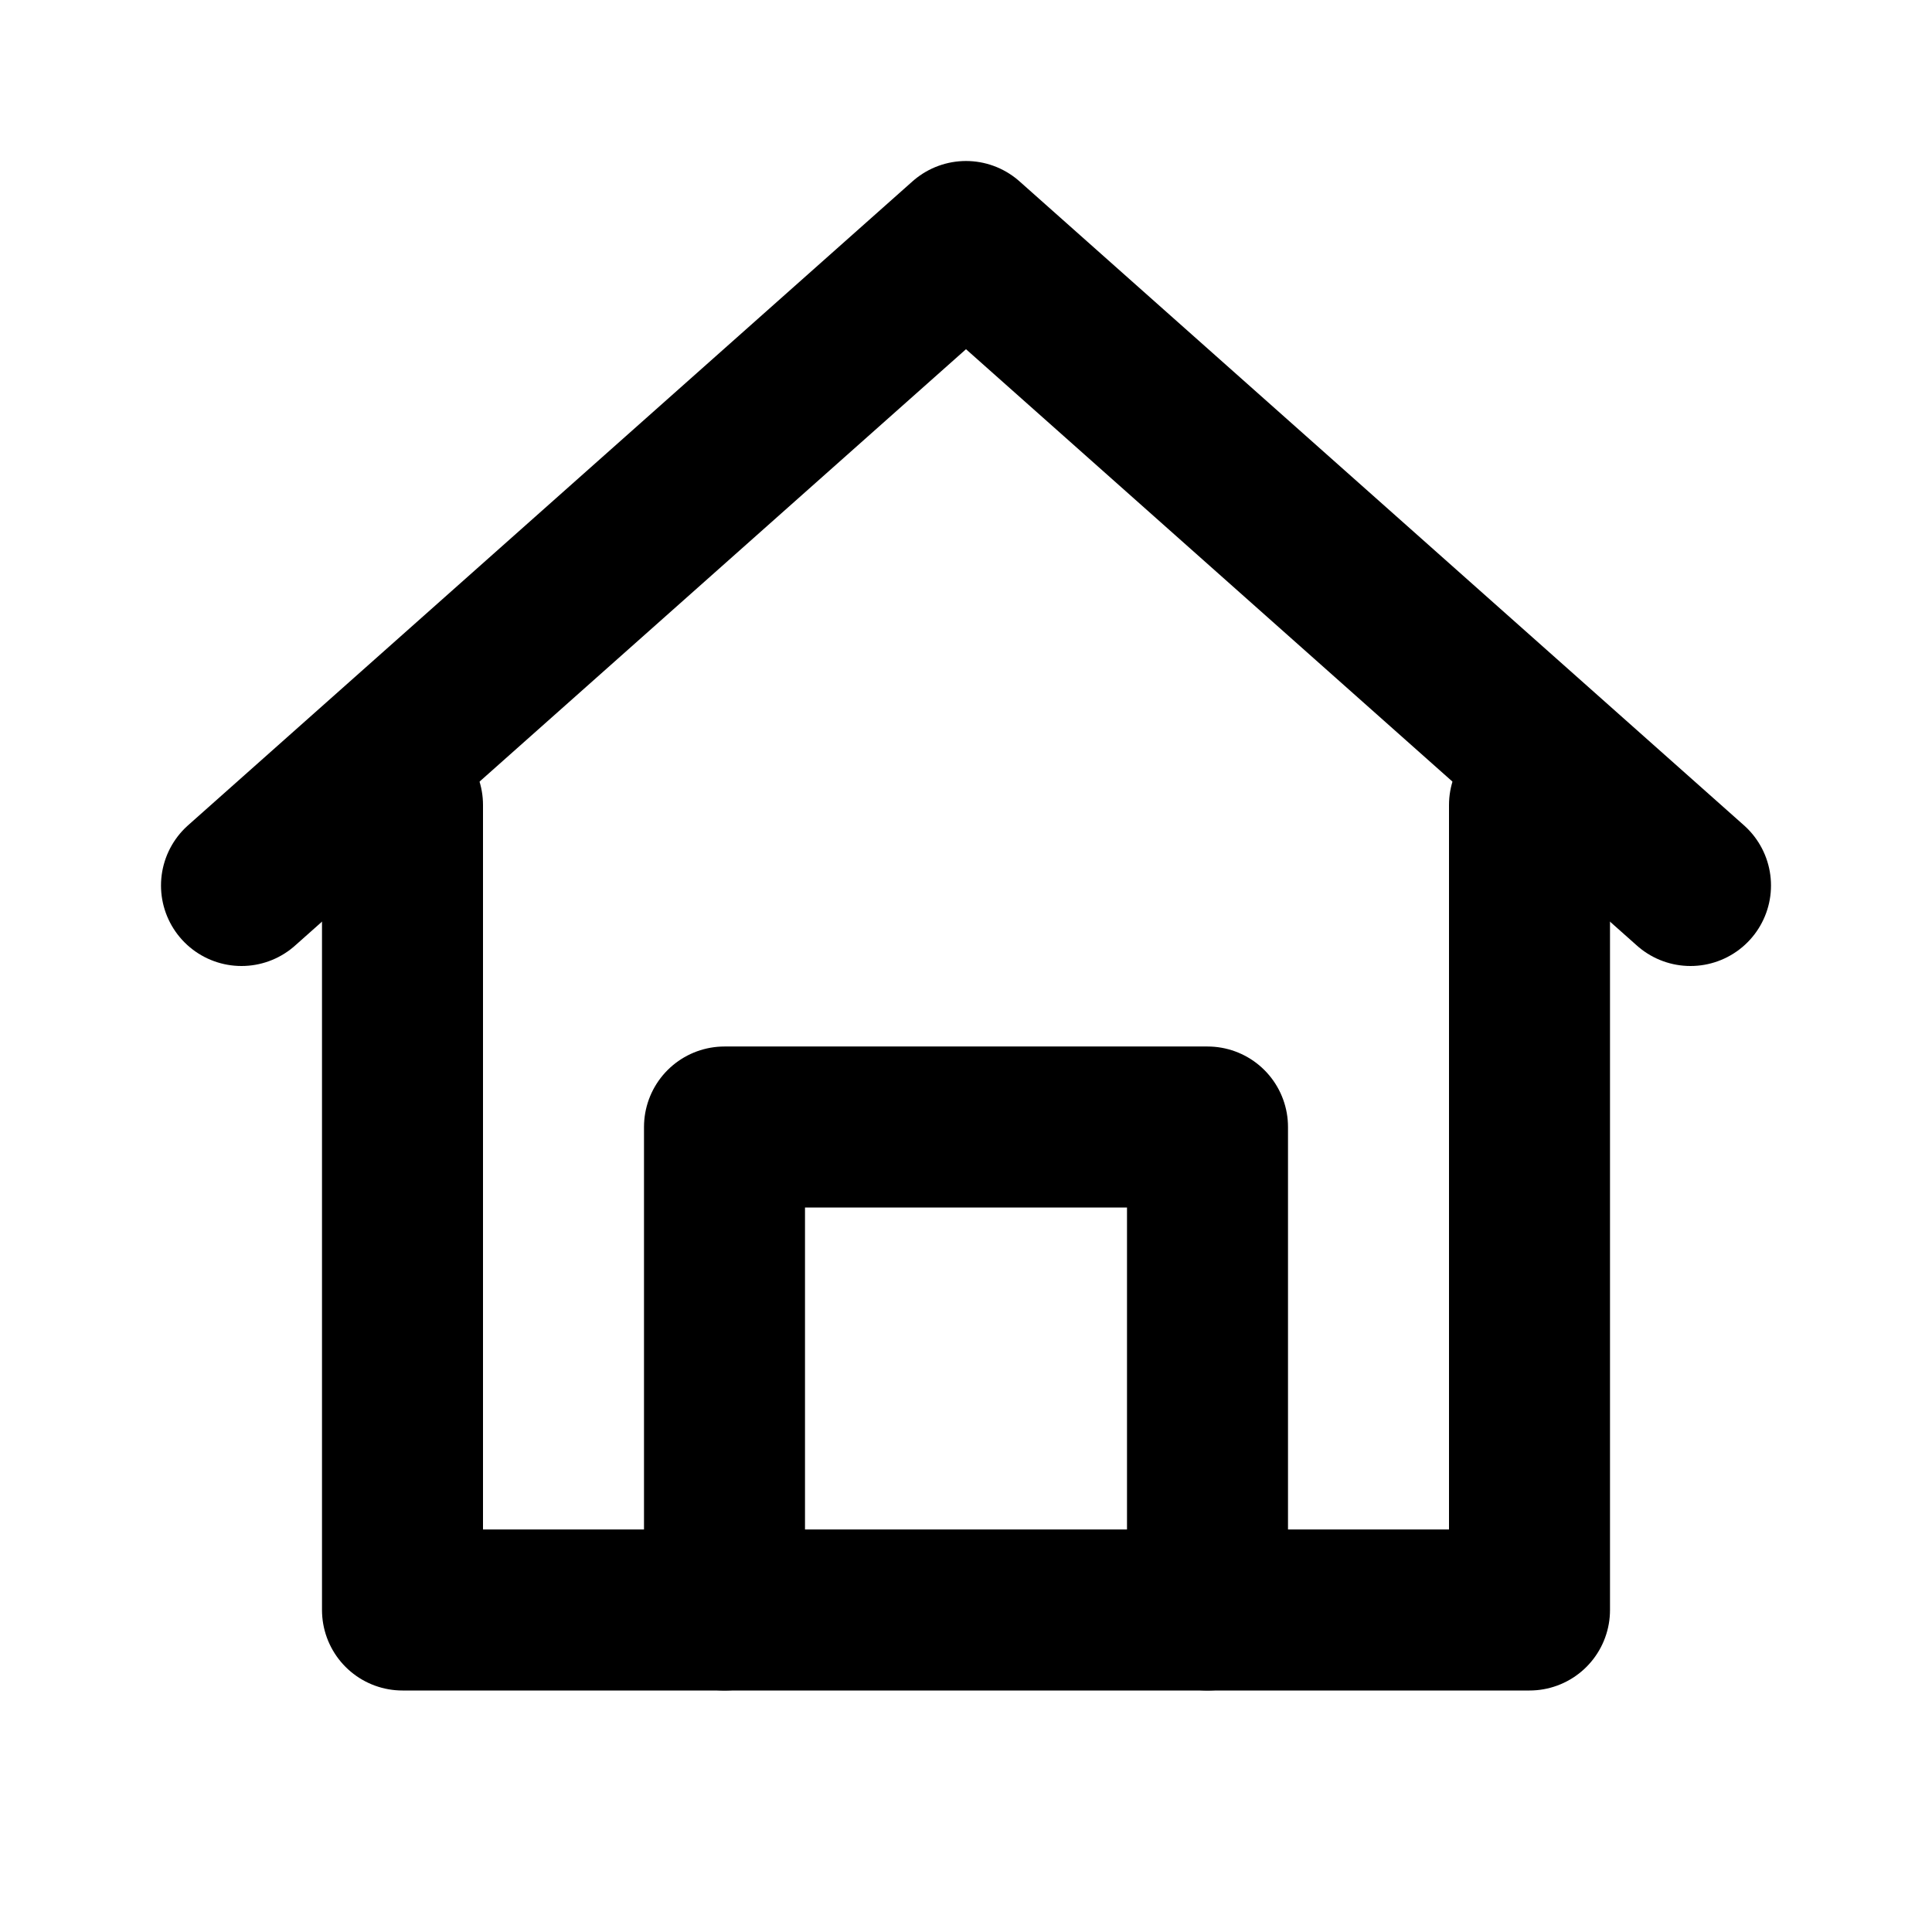
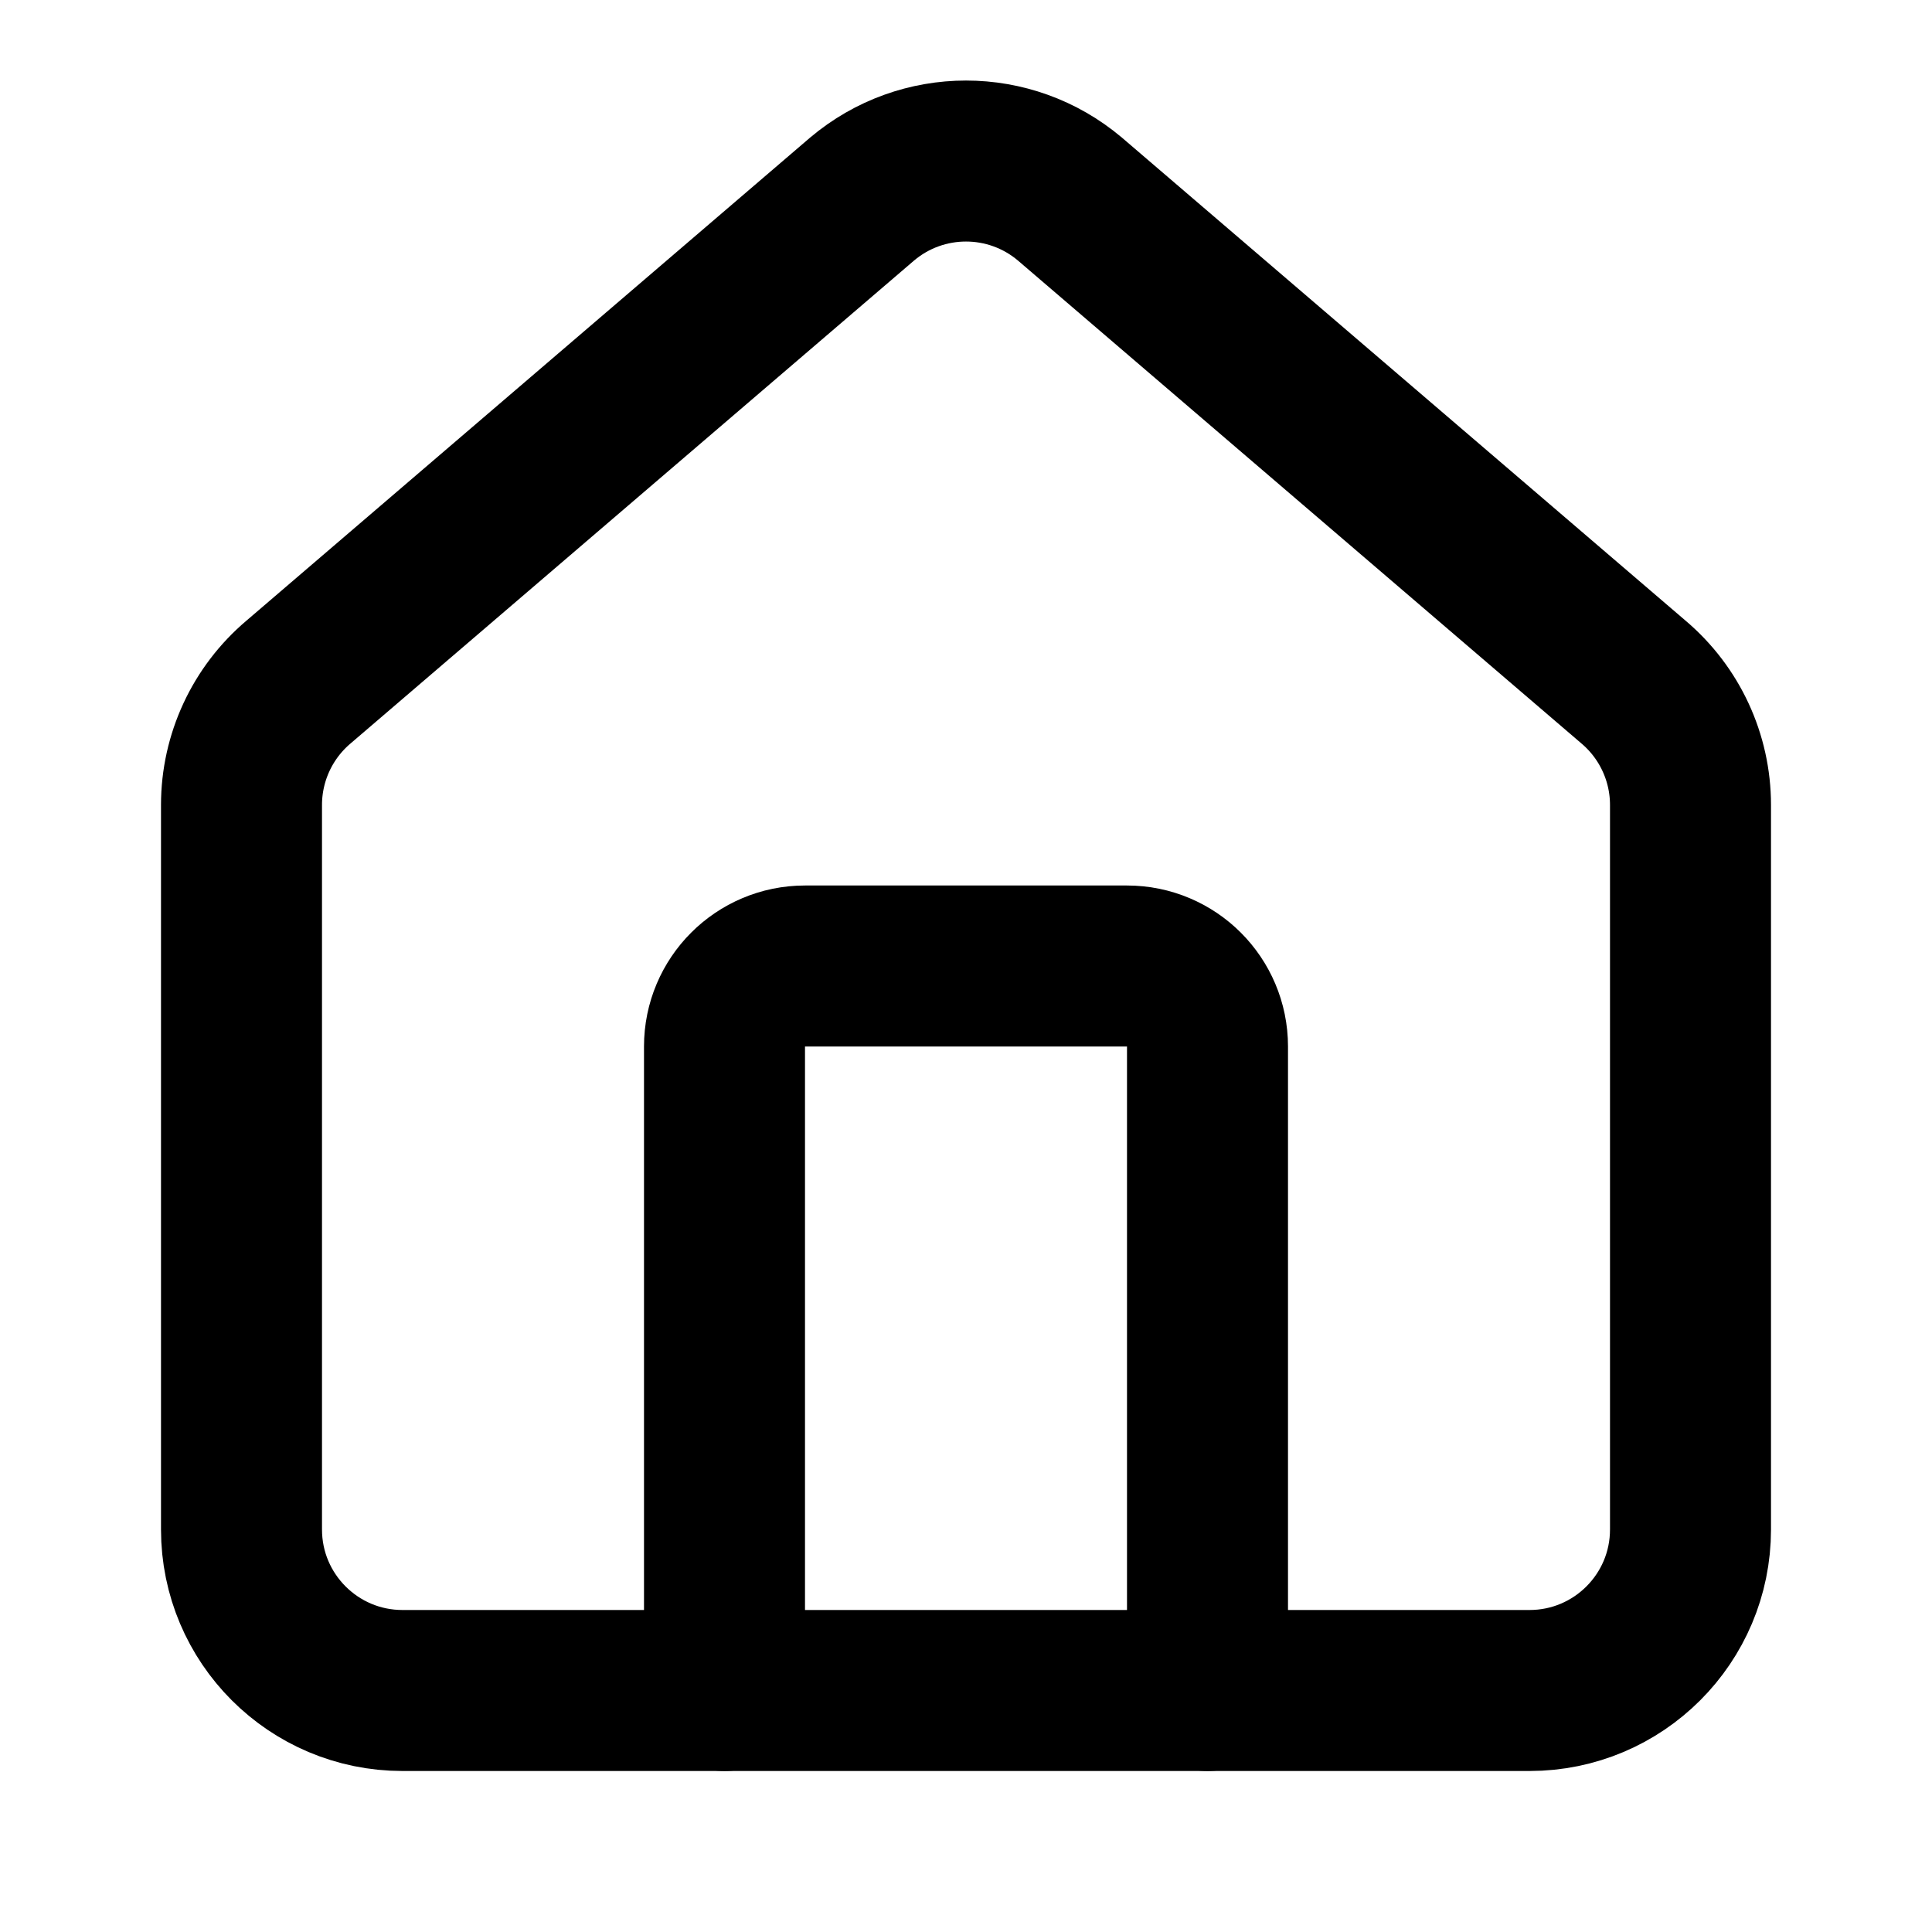
<svg xmlns="http://www.w3.org/2000/svg" width="24" height="24" viewBox="0 0 24 24" fill="none" stroke="#000" stroke-width="2" stroke-linecap="round" stroke-linejoin="round">
-   <path d="m3 11 9-8 9 8" />
-   <path d="M5 10v10h14V10" />
-   <path d="M9 20v-6h6v6" />
+   <path d="M15 21v-8a1 1 0 0 0-1-1h-4a1 1 0 0 0-1 1v8" />
+   <path d="M3 10a2 2 0 0 1 .709-1.528l7-5.999a2 2 0 0 1 2.582 0l7 5.999A2 2 0 0 1 21 10v9a2 2 0 0 1-2 2H5a2 2 0 0 1-2-2z" />
</svg>
